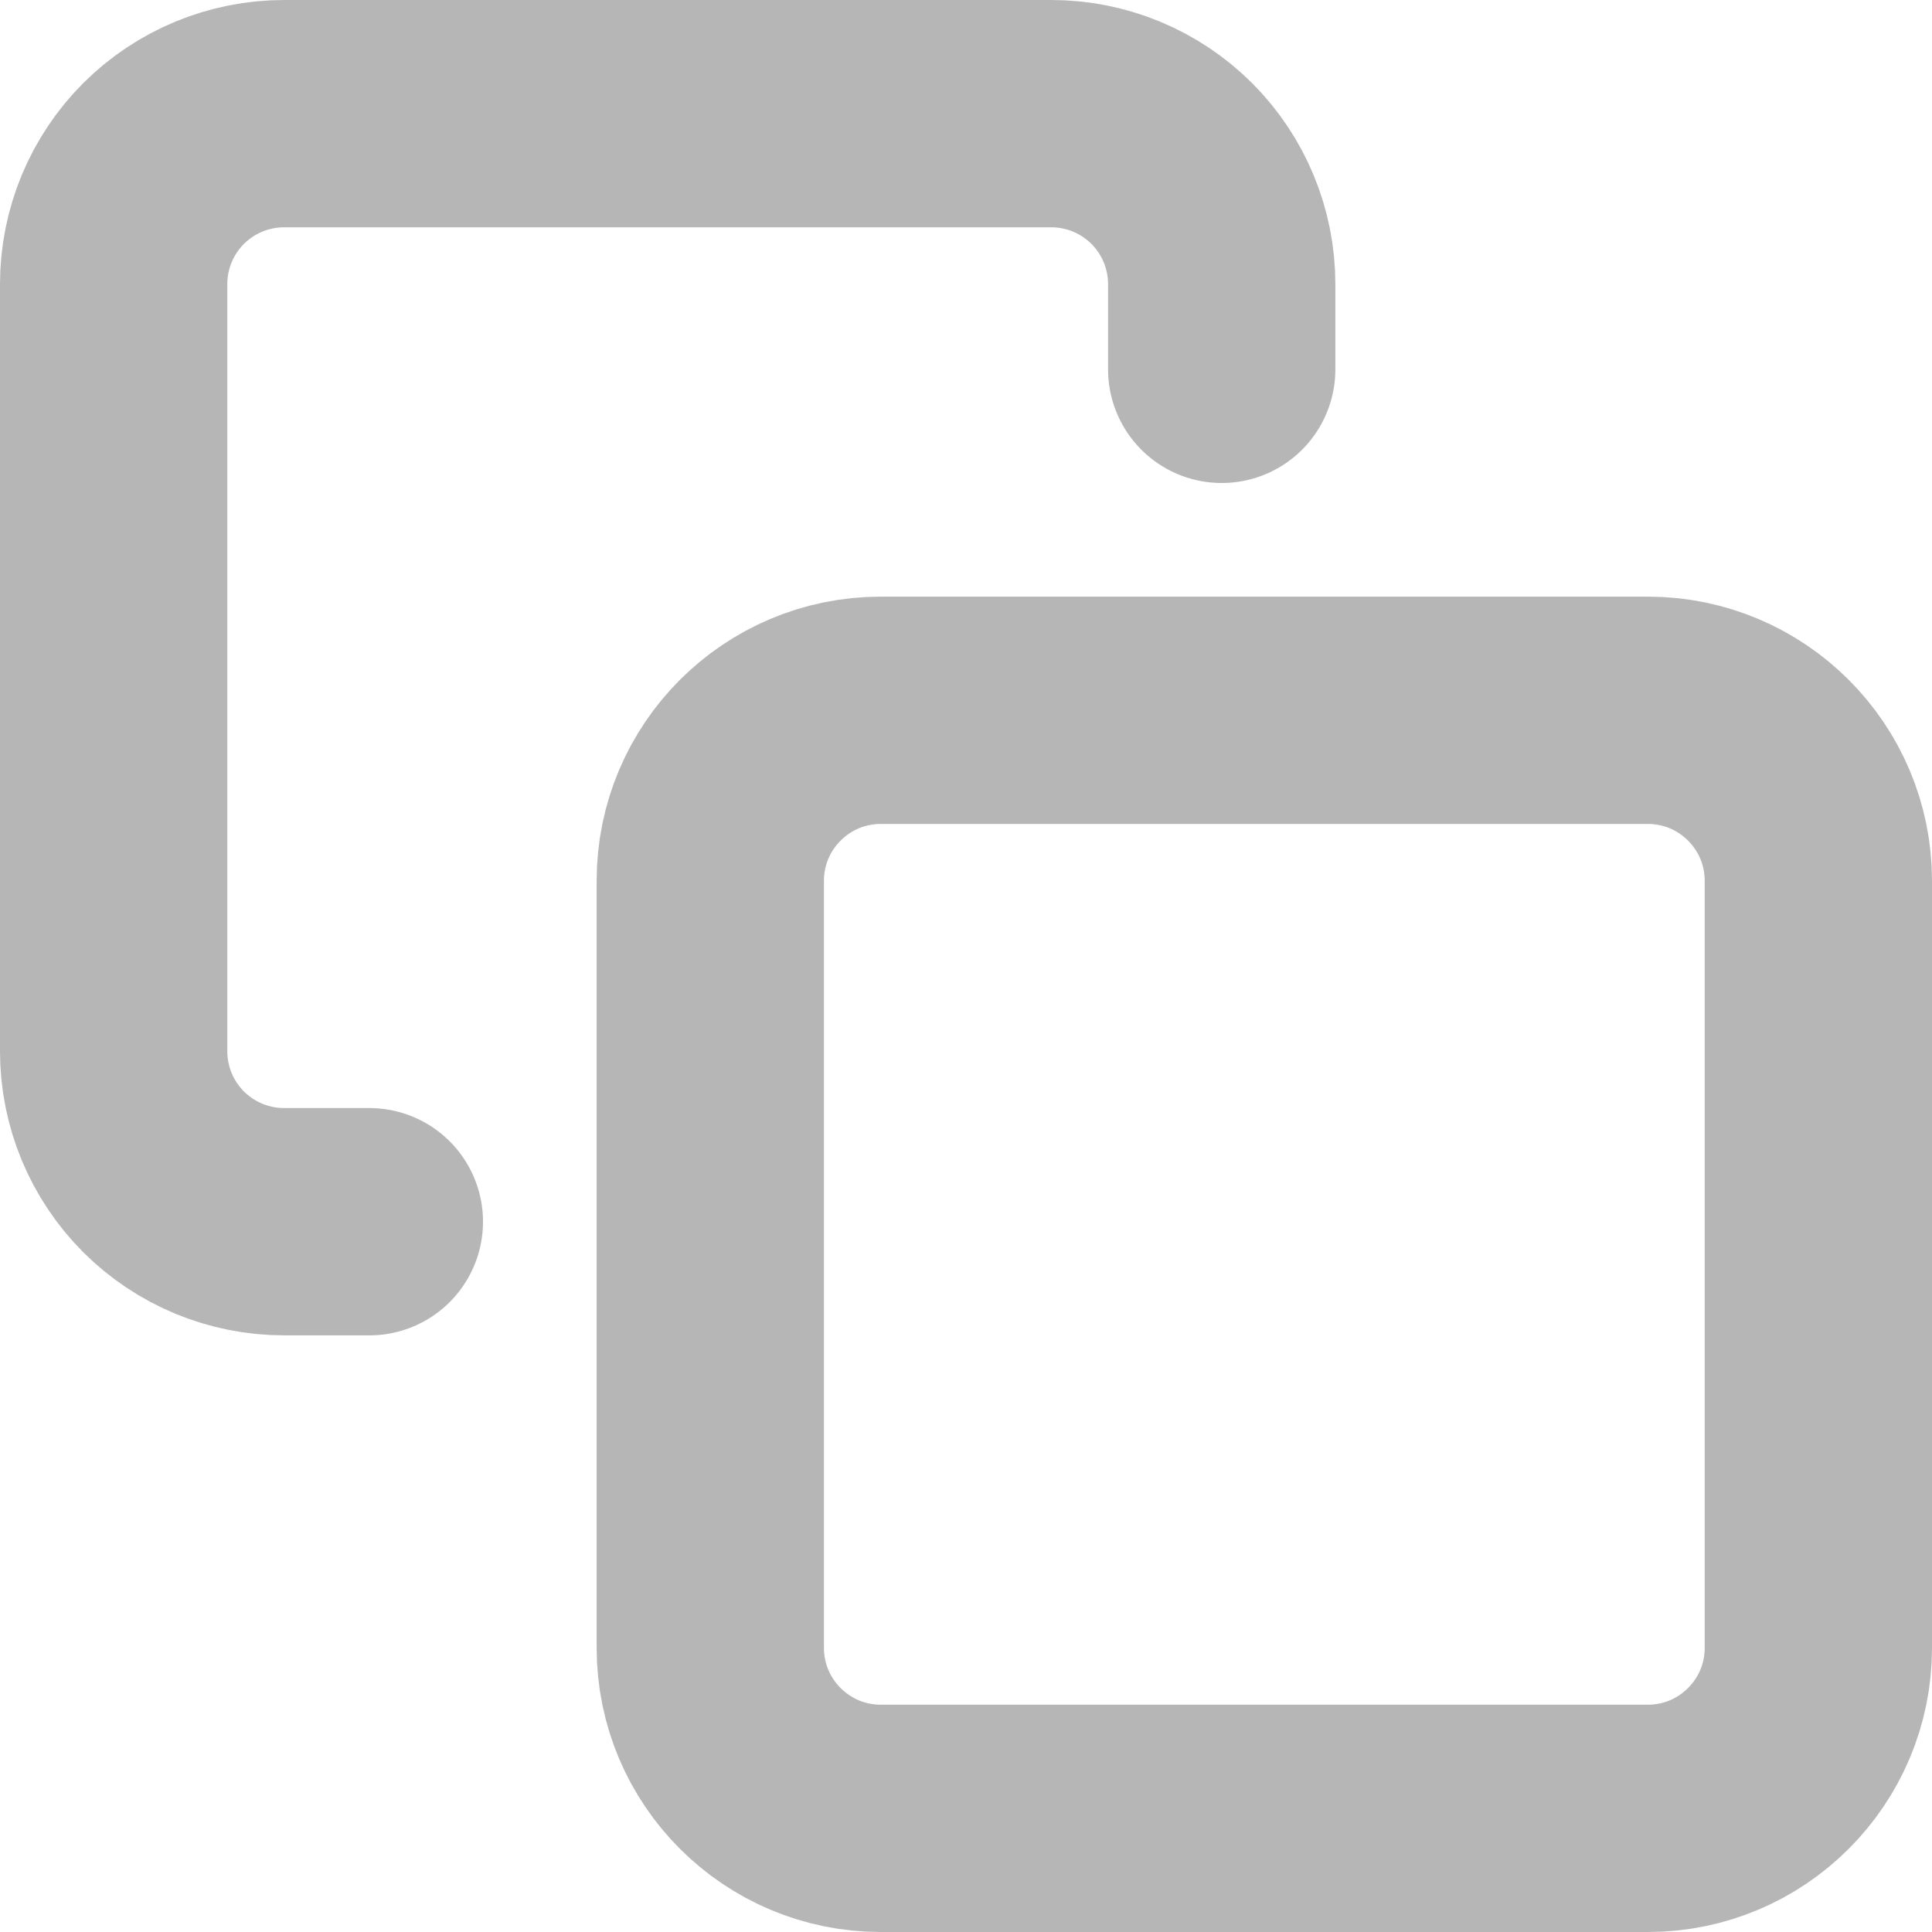
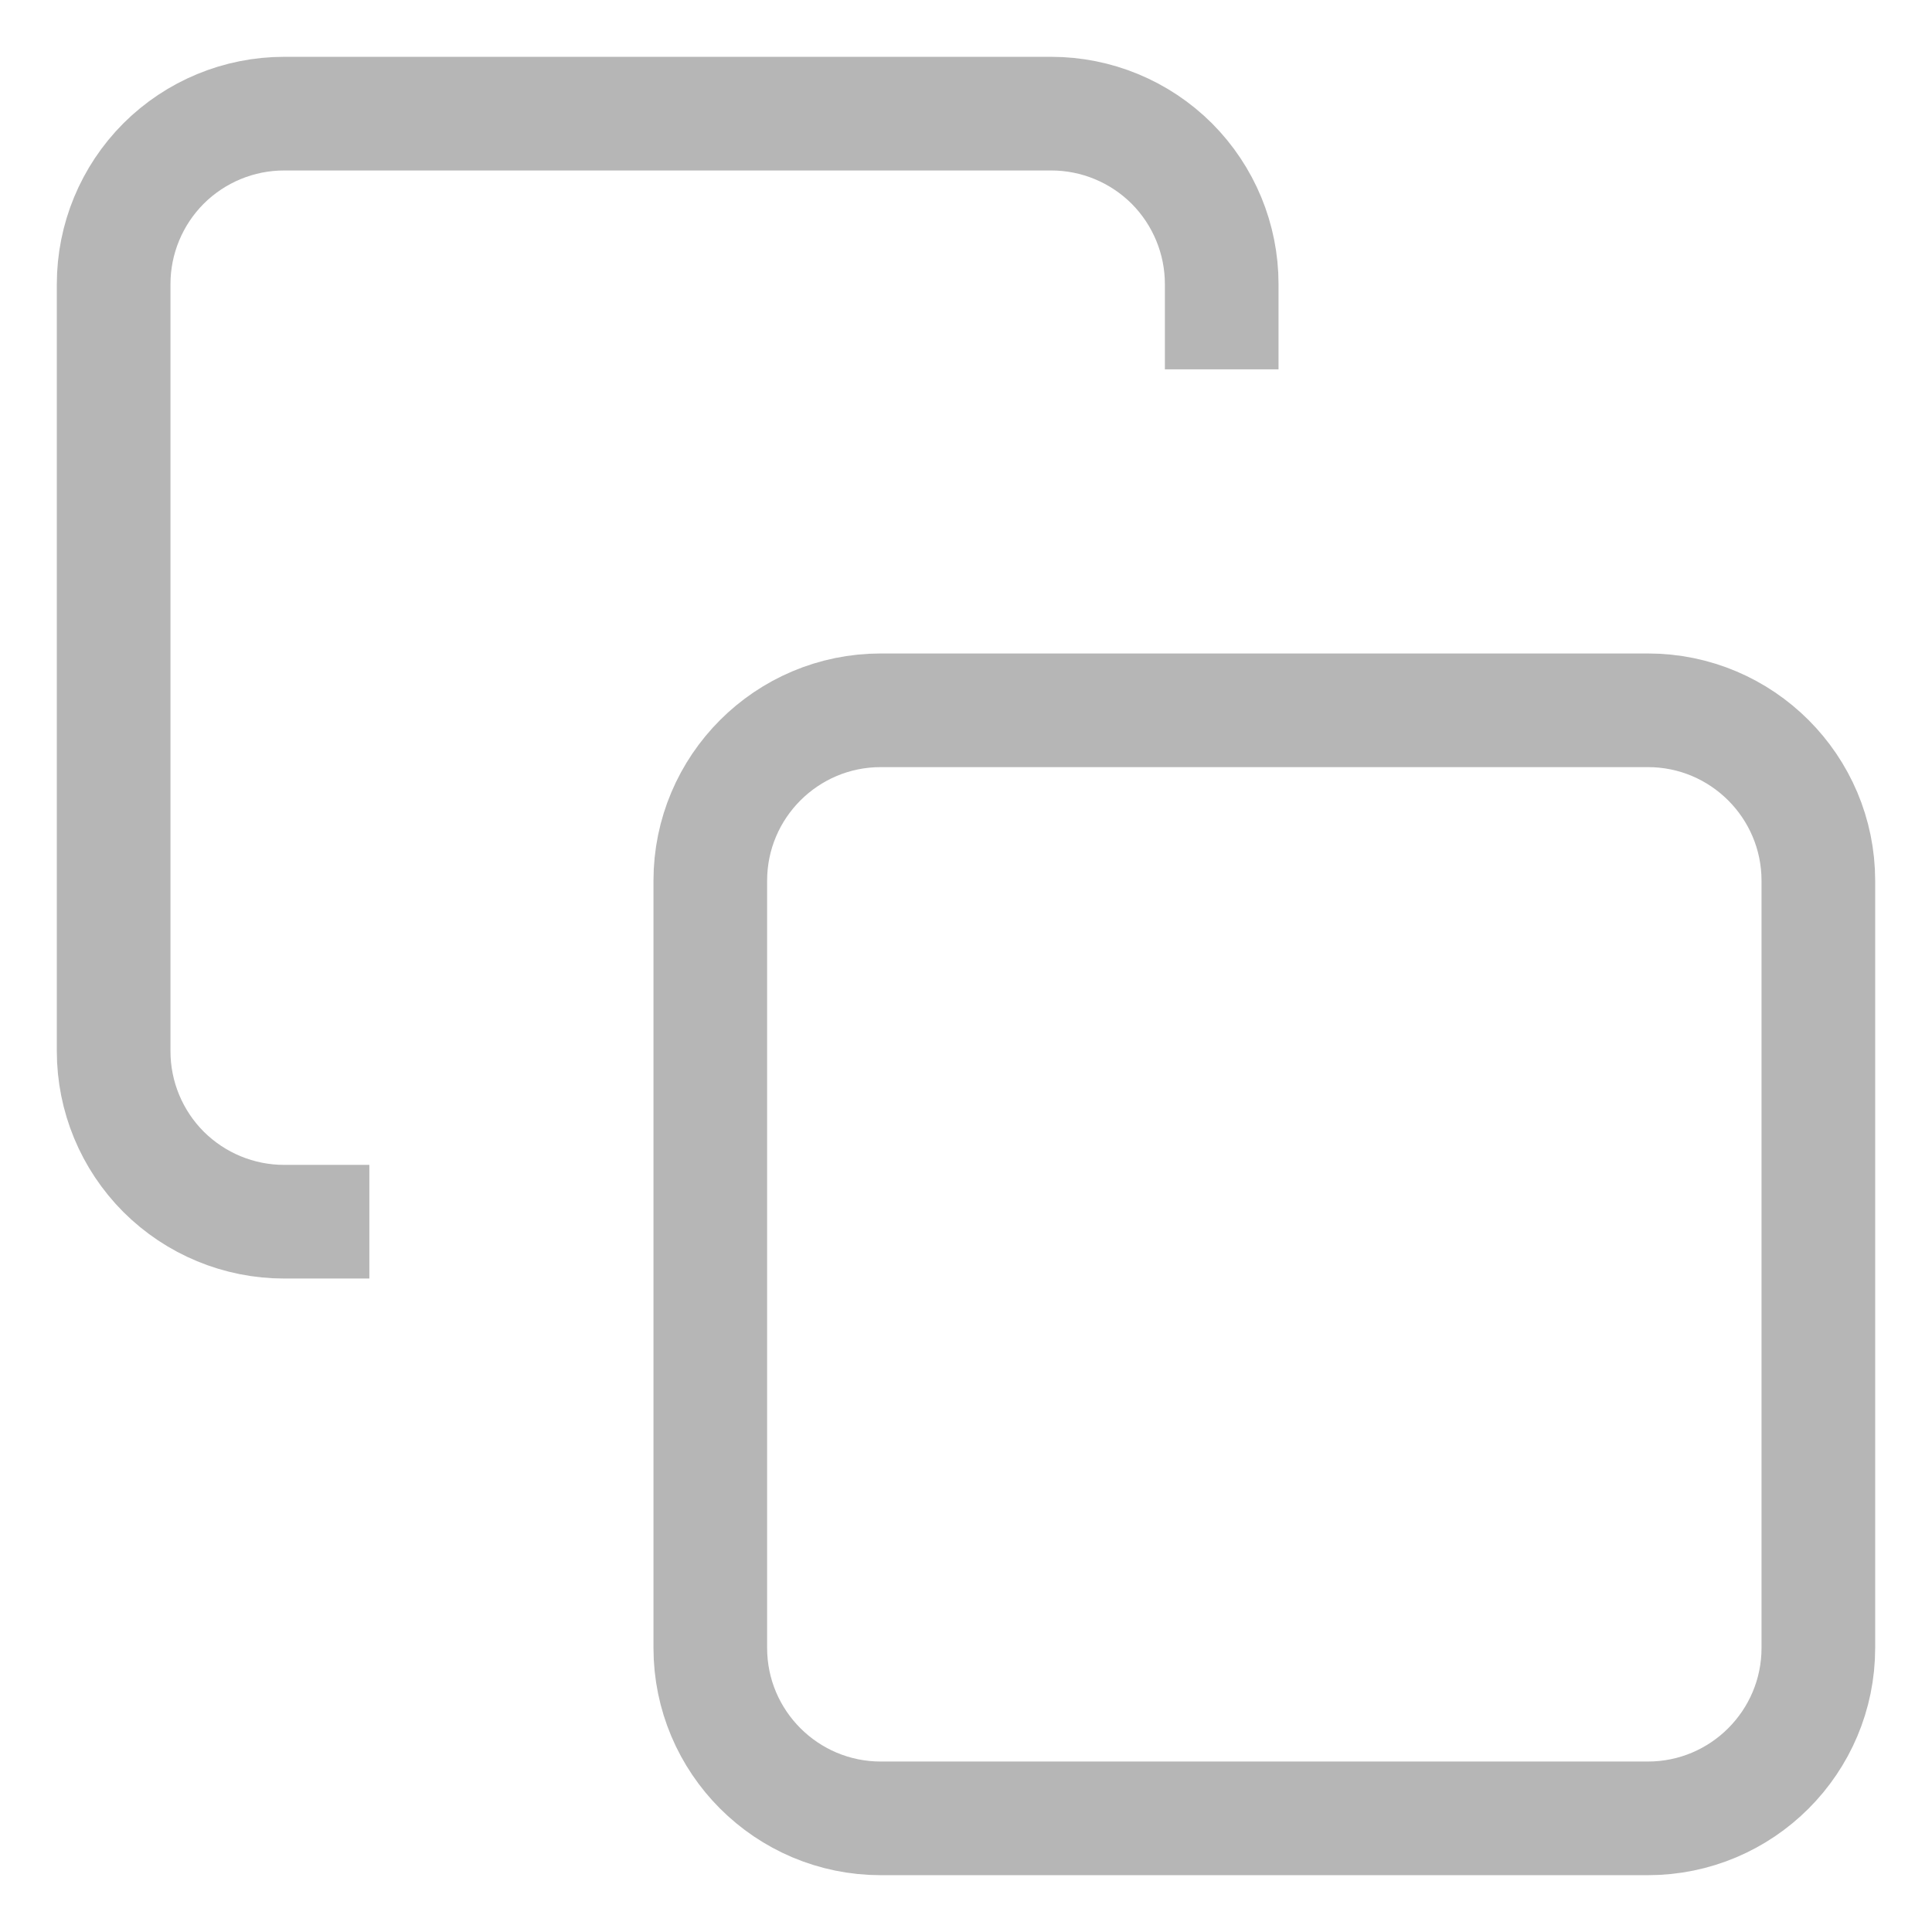
<svg xmlns="http://www.w3.org/2000/svg" width="17" height="17" viewBox="0 0 17 17" fill="none">
-   <path d="M14.5 6.25H7.75C6.922 6.25 6.25 6.922 6.25 7.75V14.5C6.25 15.328 6.922 16 7.75 16H14.5C15.328 16 16 15.328 16 14.5V7.75C16 6.922 15.328 6.25 14.5 6.25Z" stroke="#B6B6B6" stroke-width="2" stroke-linecap="round" stroke-linejoin="round" />
-   <path d="M3.25 10.75H2.5C2.102 10.75 1.721 10.592 1.439 10.311C1.158 10.029 1 9.648 1 9.25V2.5C1 2.102 1.158 1.721 1.439 1.439C1.721 1.158 2.102 1 2.5 1H9.25C9.648 1 10.029 1.158 10.311 1.439C10.592 1.721 10.75 2.102 10.75 2.5V3.25" stroke="#B6B6B6" stroke-width="2" stroke-linecap="round" stroke-linejoin="round" />
+   <path d="M14.5 6.25H7.75C6.922 6.25 6.25 6.922 6.25 7.75V14.5C6.25 15.328 6.922 16 7.75 16H14.5C15.328 16 16 15.328 16 14.5V7.75C16 6.922 15.328 6.25 14.5 6.25Z" stroke="#B6B6B6" strokeWidth="2" strokeLinecap="round" strokeLinejoin="round" />
+   <path d="M3.25 10.75H2.5C2.102 10.75 1.721 10.592 1.439 10.311C1.158 10.029 1 9.648 1 9.25V2.5C1 2.102 1.158 1.721 1.439 1.439C1.721 1.158 2.102 1 2.5 1H9.25C9.648 1 10.029 1.158 10.311 1.439C10.592 1.721 10.75 2.102 10.75 2.5V3.25" stroke="#B6B6B6" strokeWidth="2" strokeLinecap="round" strokeKube="round" />
</svg>
